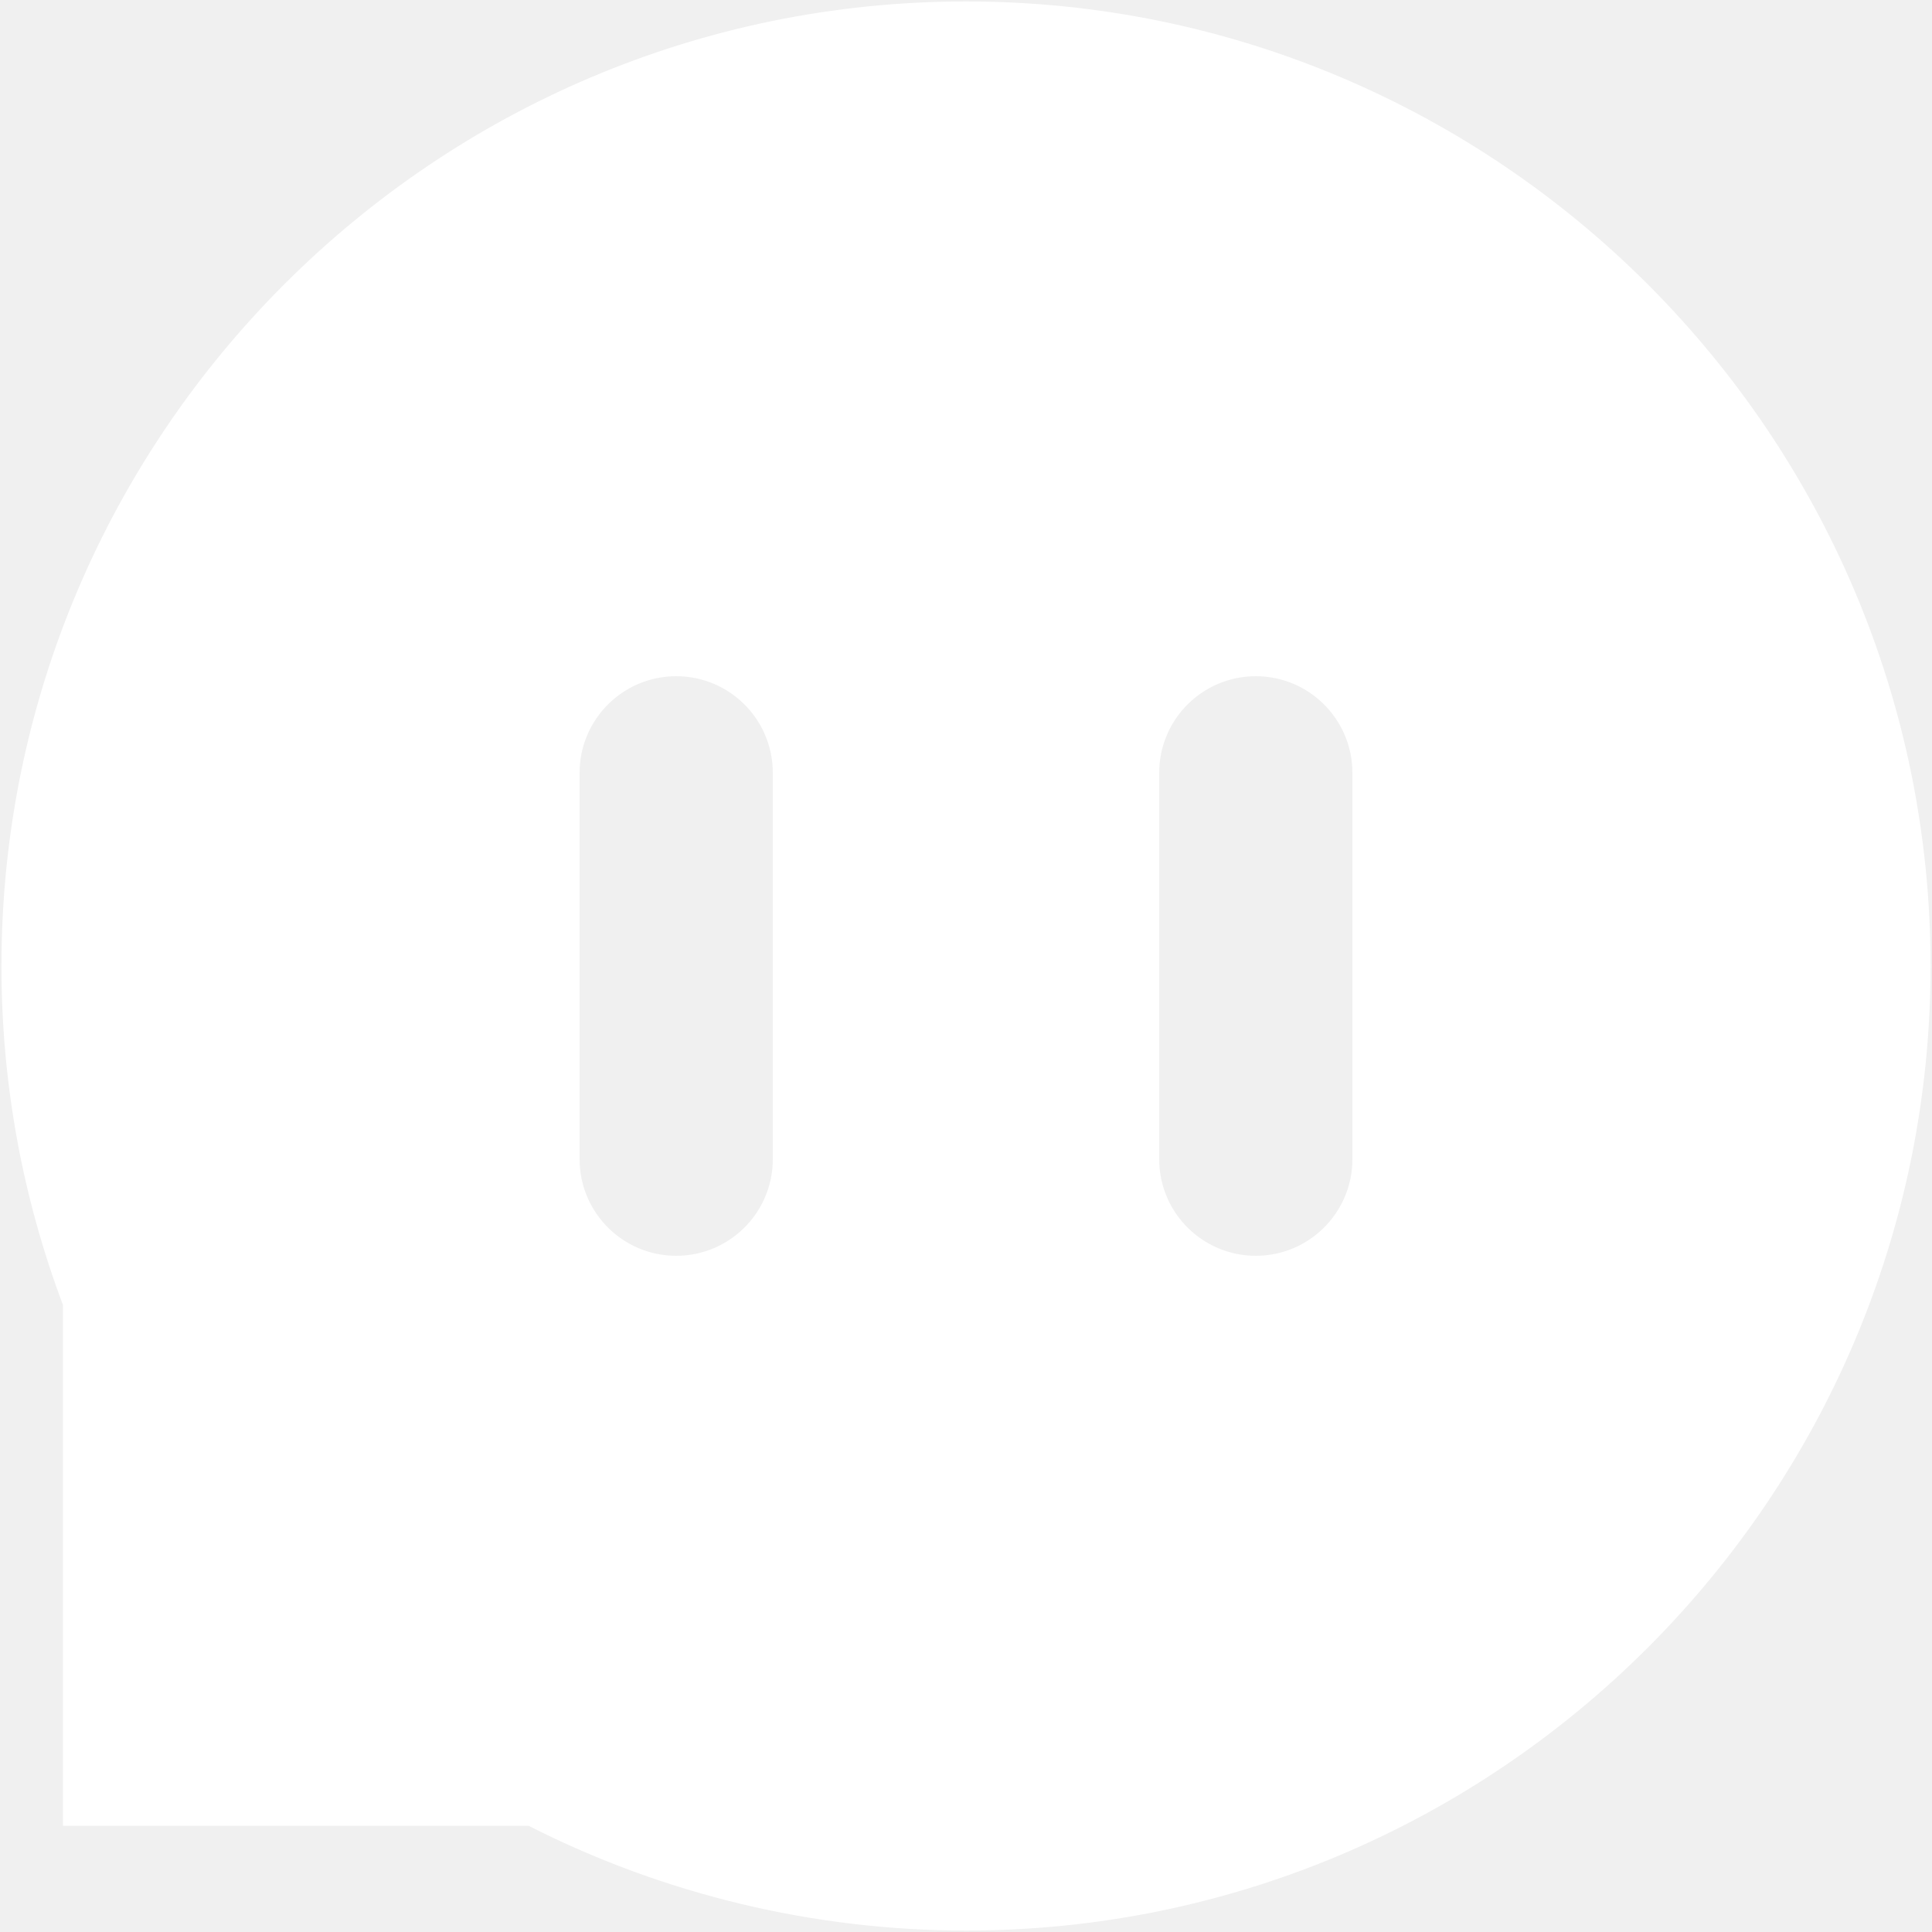
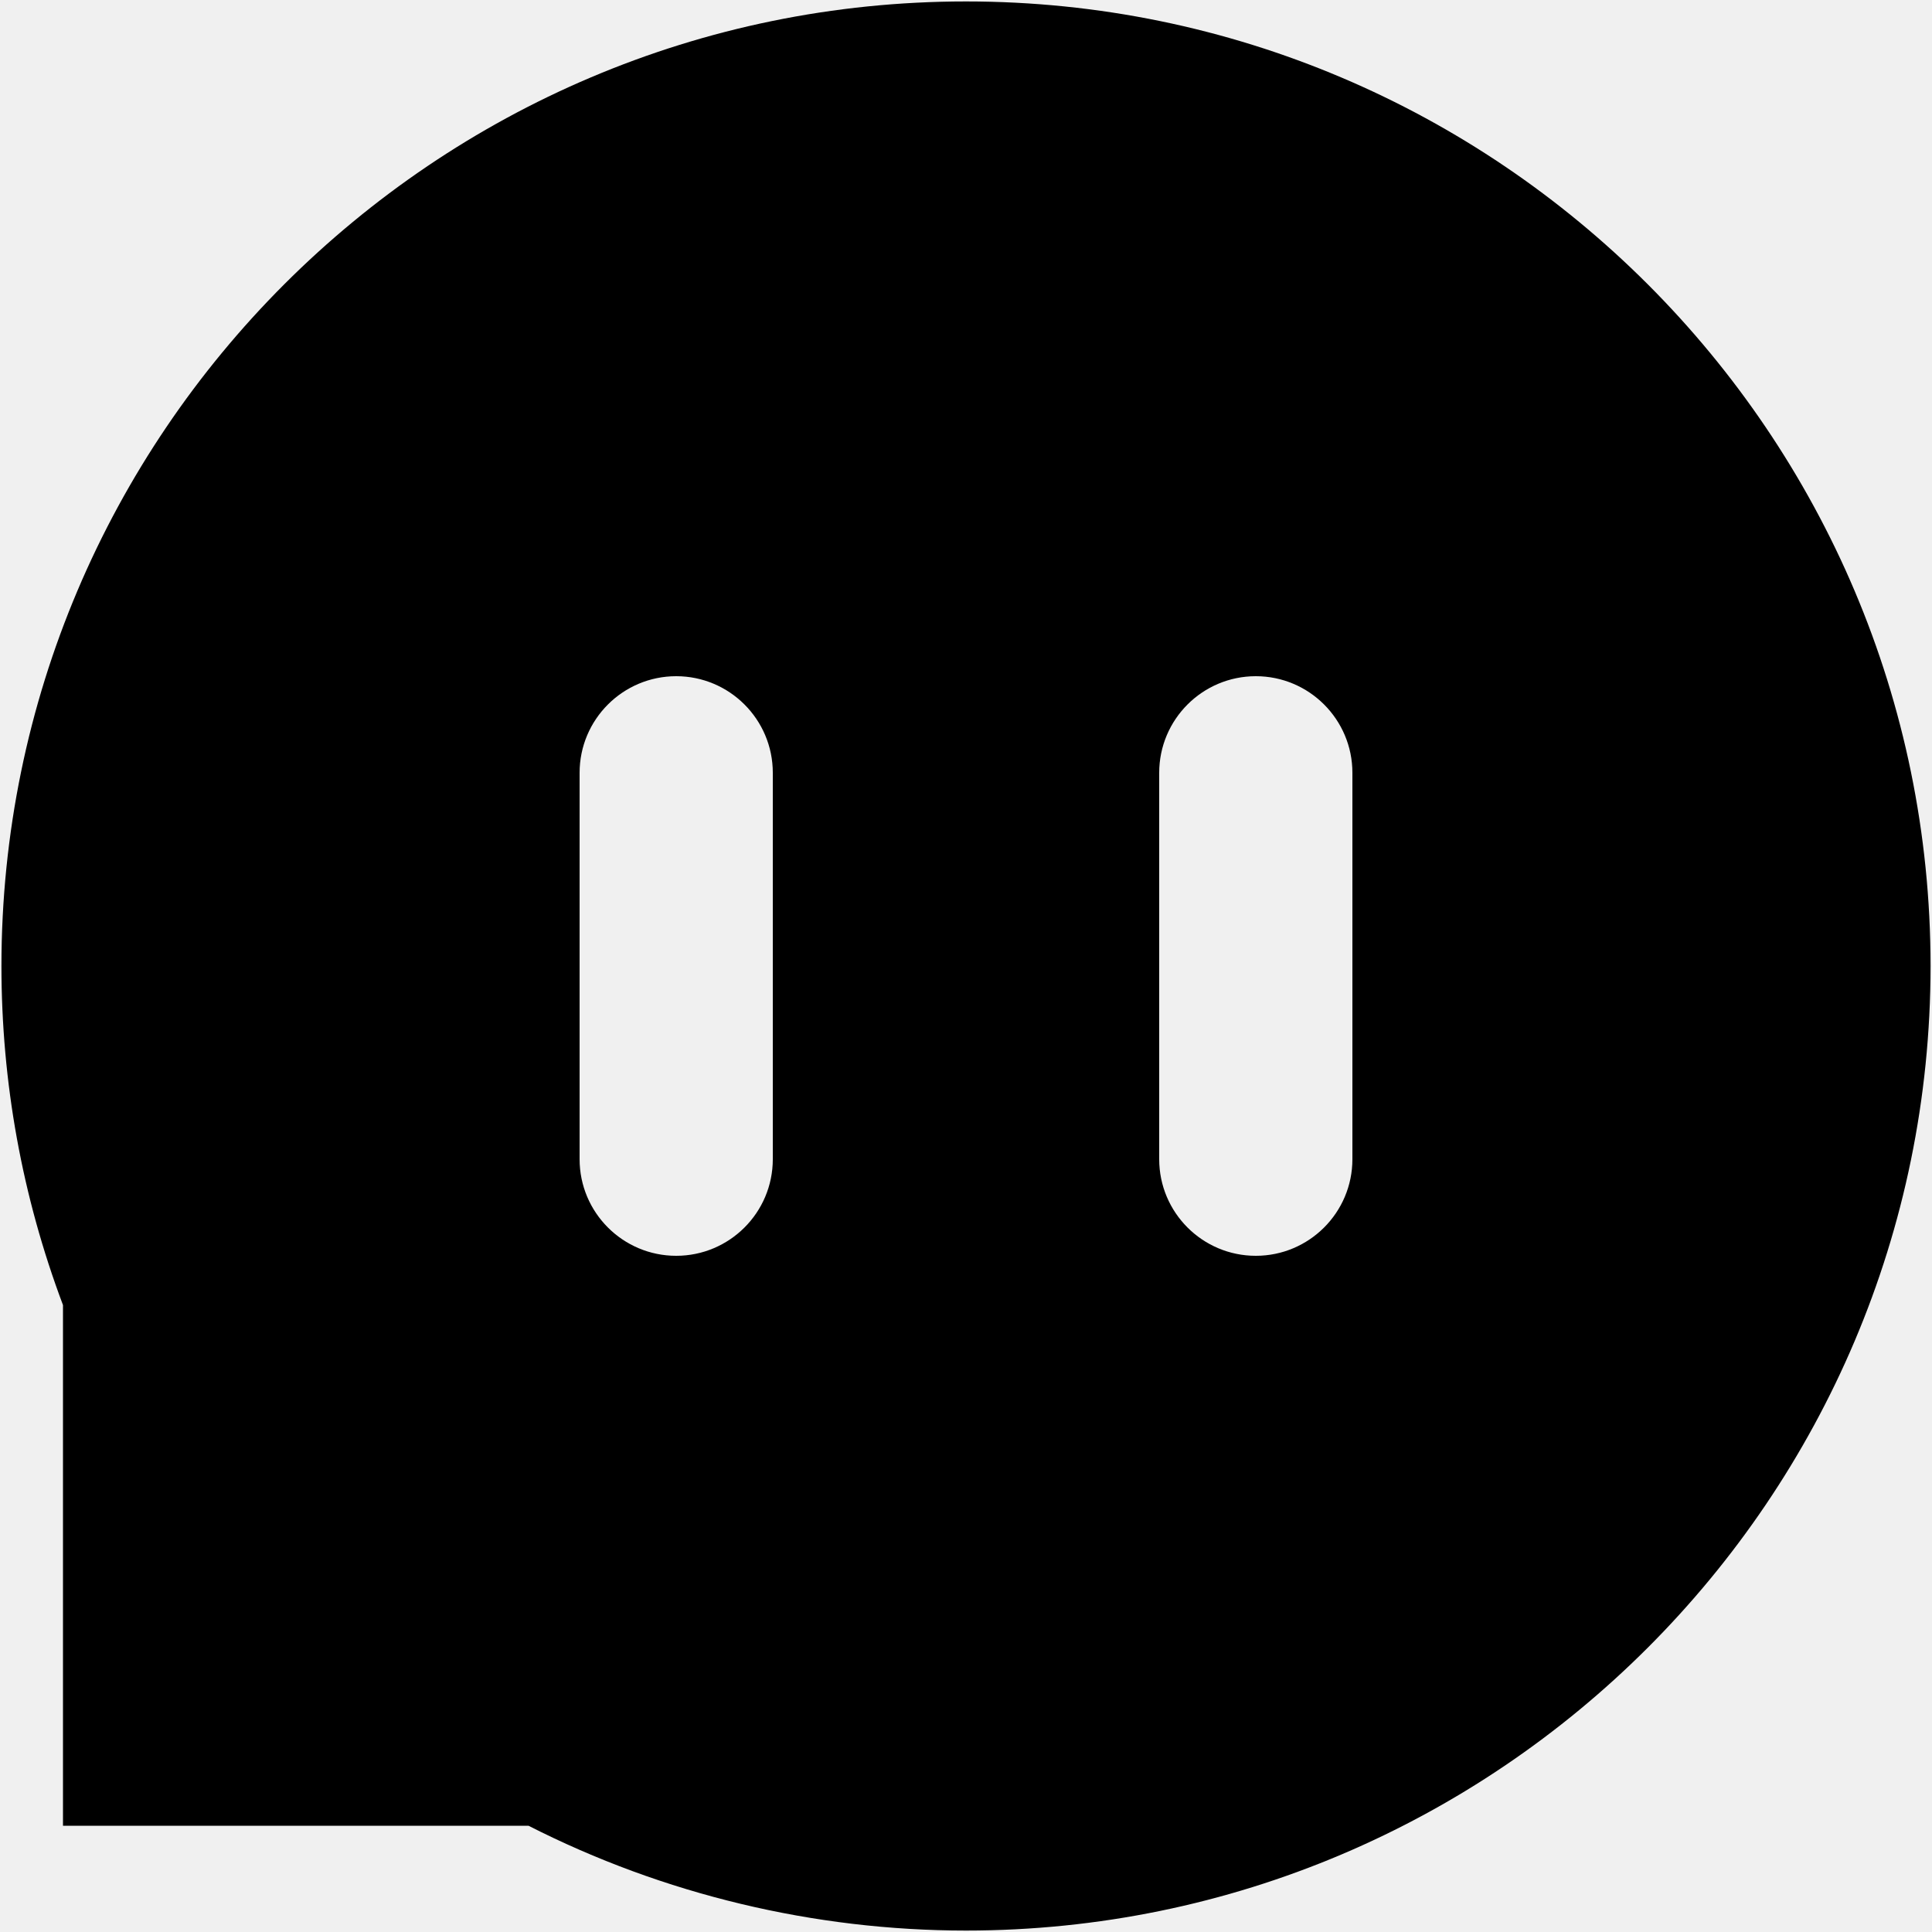
<svg xmlns="http://www.w3.org/2000/svg" width="20px" height="20px" viewBox="0 0 20 20" version="1.1">
-   <g id="针线互联用户端" stroke="none" stroke-width="1" fill="none" fill-rule="evenodd">
-     <g id="消息_审批" transform="translate(-20, -140)" fill="#FFFFFF" fill-rule="nonzero">
-       <g id="编组" transform="translate(20, 140)">
-         <path d="M10,0.015 C15.506,0.015 19.985,4.494 19.985,10 C19.985,15.506 15.506,19.985 10,19.985 C8.427,19.985 6.866,19.61 5.471,18.9 L0.652,18.9 L0.652,13.51 C0.229,12.385 0.015,11.205 0.015,10 C0.015,4.494 4.494,0.015 10,0.015 Z M7,7 C6.448,7 6,7.448 6,8 L6,8 L6,12 C6,12.552 6.448,13 7,13 C7.552,13 8,12.552 8,12 L8,12 L8,8 C8,7.448 7.552,7 7,7 Z M13,7 C12.448,7 12,7.448 12,8 L12,8 L12,12 C12,12.552 12.448,13 13,13 C13.552,13 14,12.552 14,12 L14,12 L14,8 C14,7.448 13.552,7 13,7 Z" id="形状结合" />
-       </g>
-     </g>
-   </g>
+   <path d="M10,0.015 C15.506,0.015 19.985,4.494 19.985,10 C19.985,15.506 15.506,19.985 10,19.985 C8.427,19.985 6.866,19.61 5.471,18.9 L0.652,18.9 L0.652,13.51 C0.229,12.385 0.015,11.205 0.015,10 C0.015,4.494 4.494,0.015 10,0.015 Z M7,7 C6.448,7 6,7.448 6,8 L6,8 L6,12 C6,12.552 6.448,13 7,13 C7.552,13 8,12.552 8,12 L8,12 L8,8 C8,7.448 7.552,7 7,7 Z M13,7 C12.448,7 12,7.448 12,8 L12,8 L12,12 C12,12.552 12.448,13 13,13 C13.552,13 14,12.552 14,12 L14,12 L14,8 C14,7.448 13.552,7 13,7 Z" id="形状结合" />
</svg>
